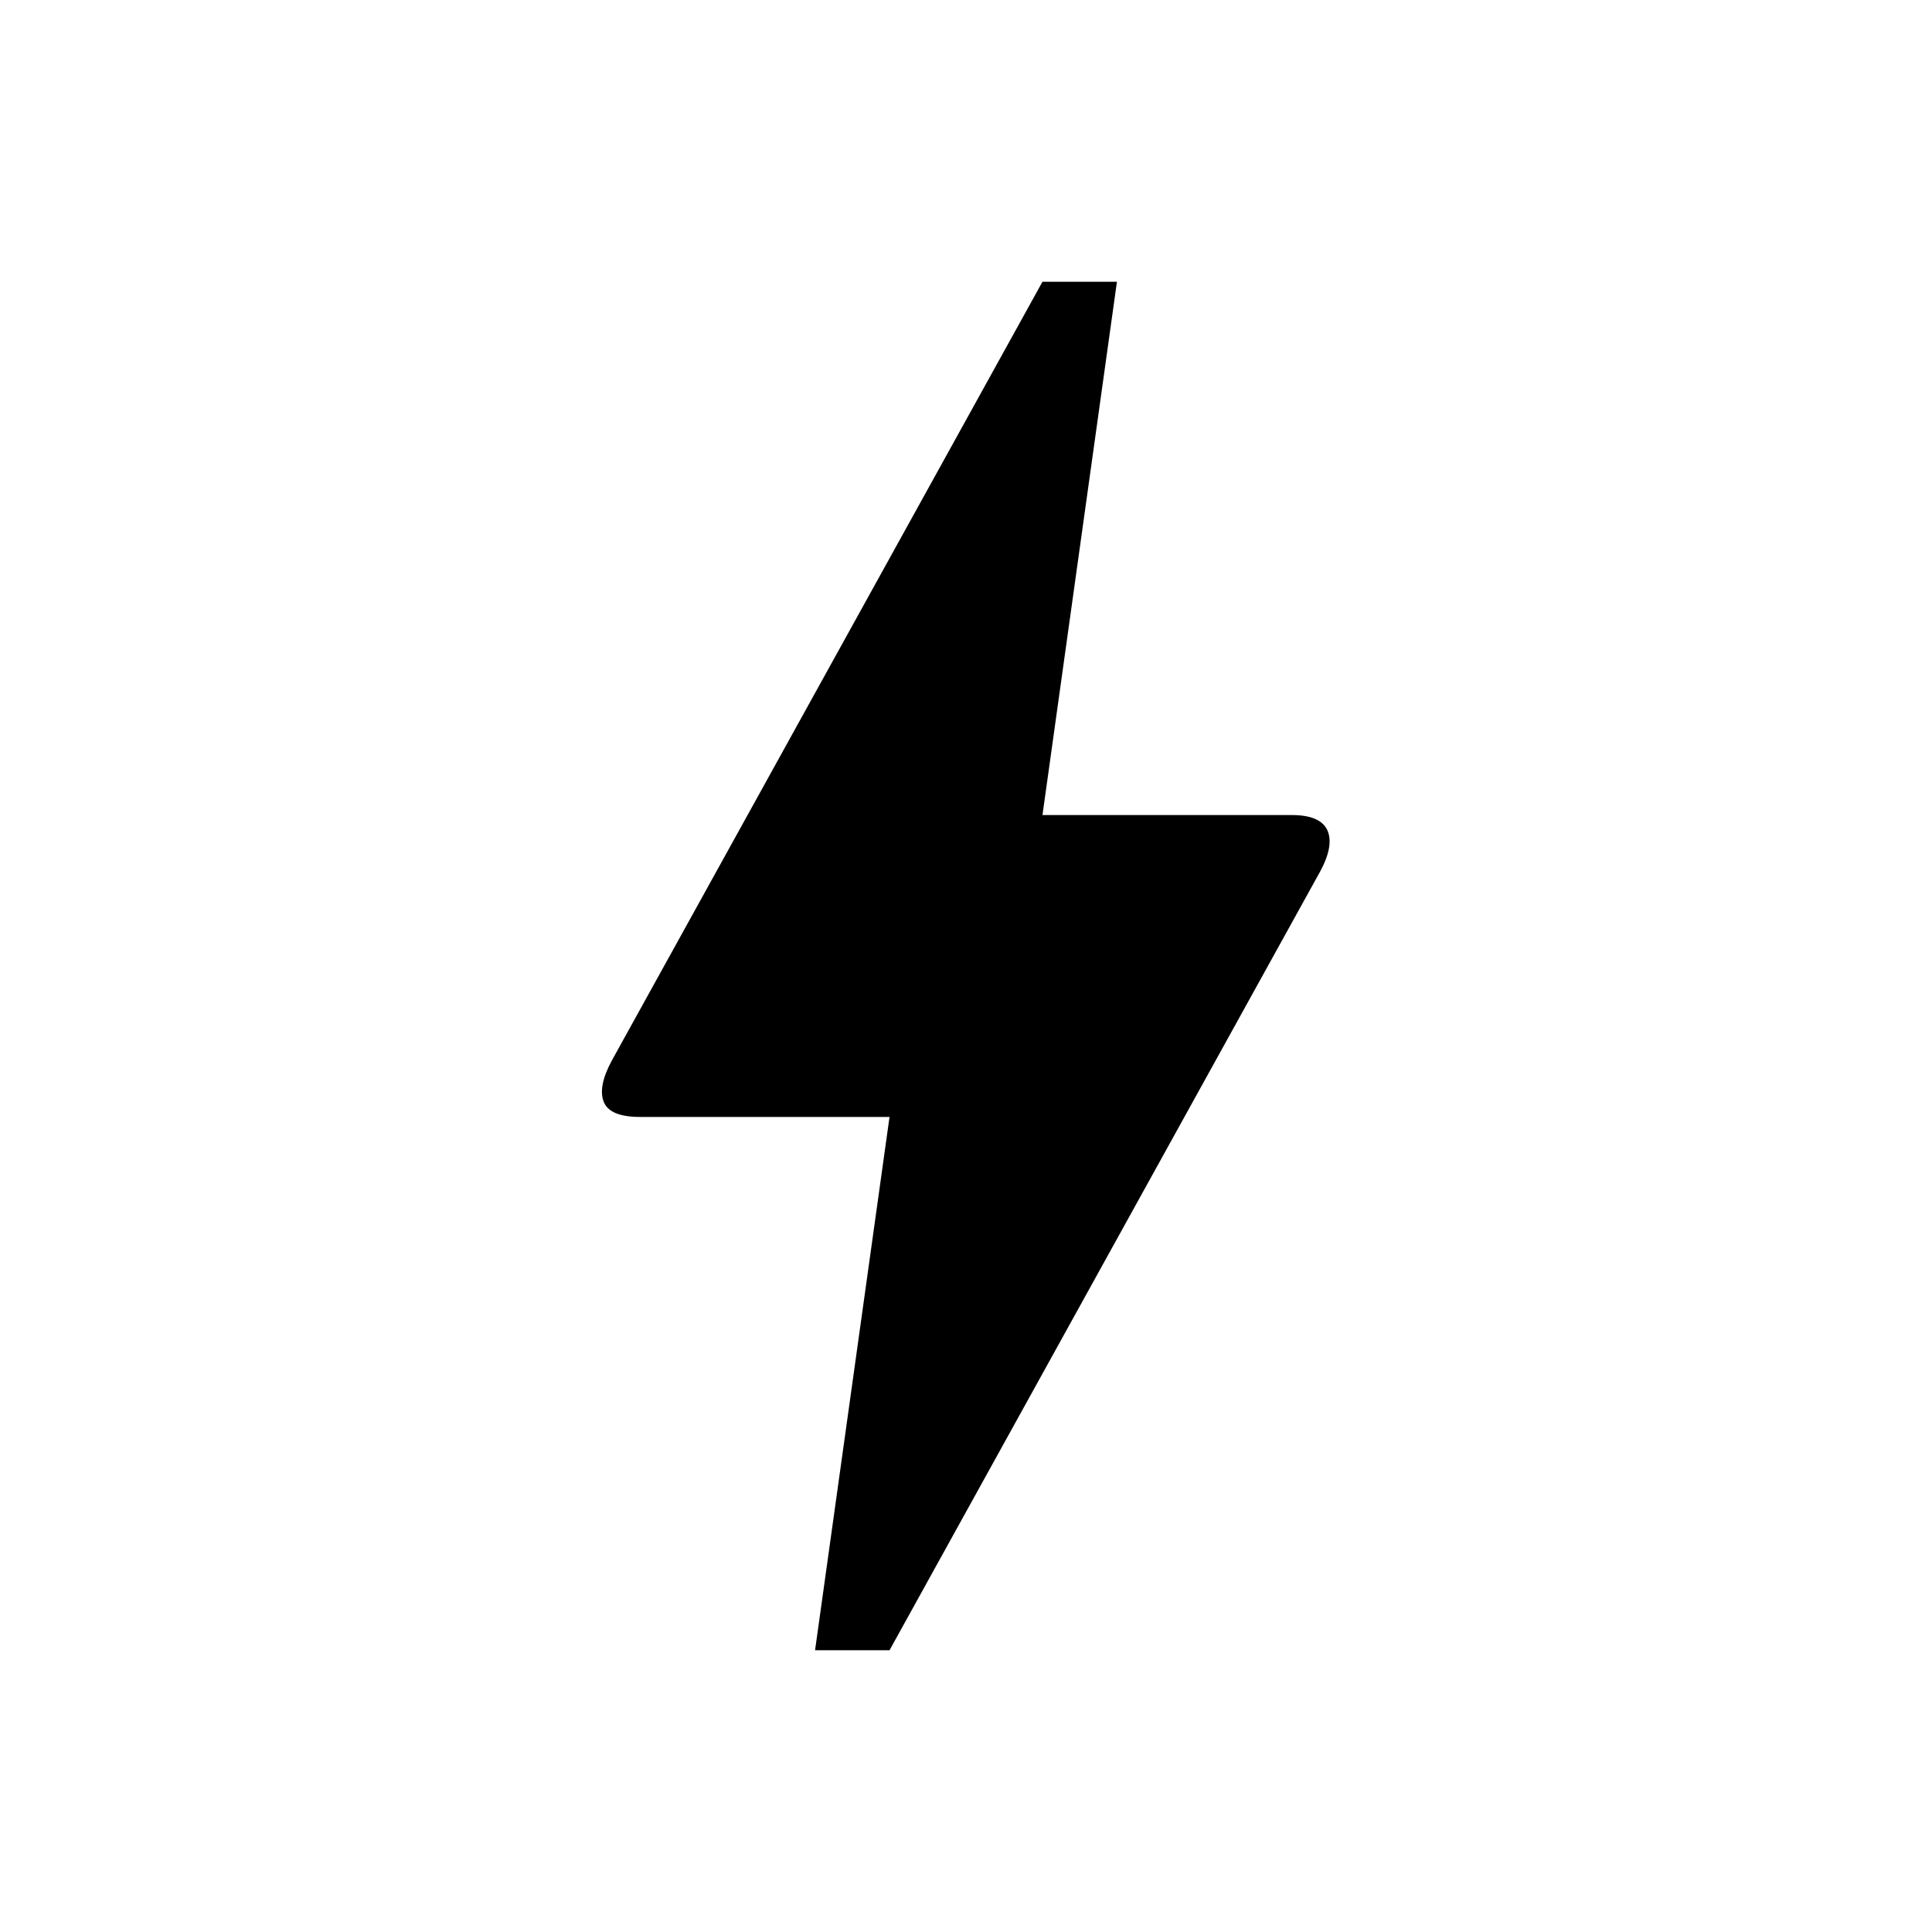
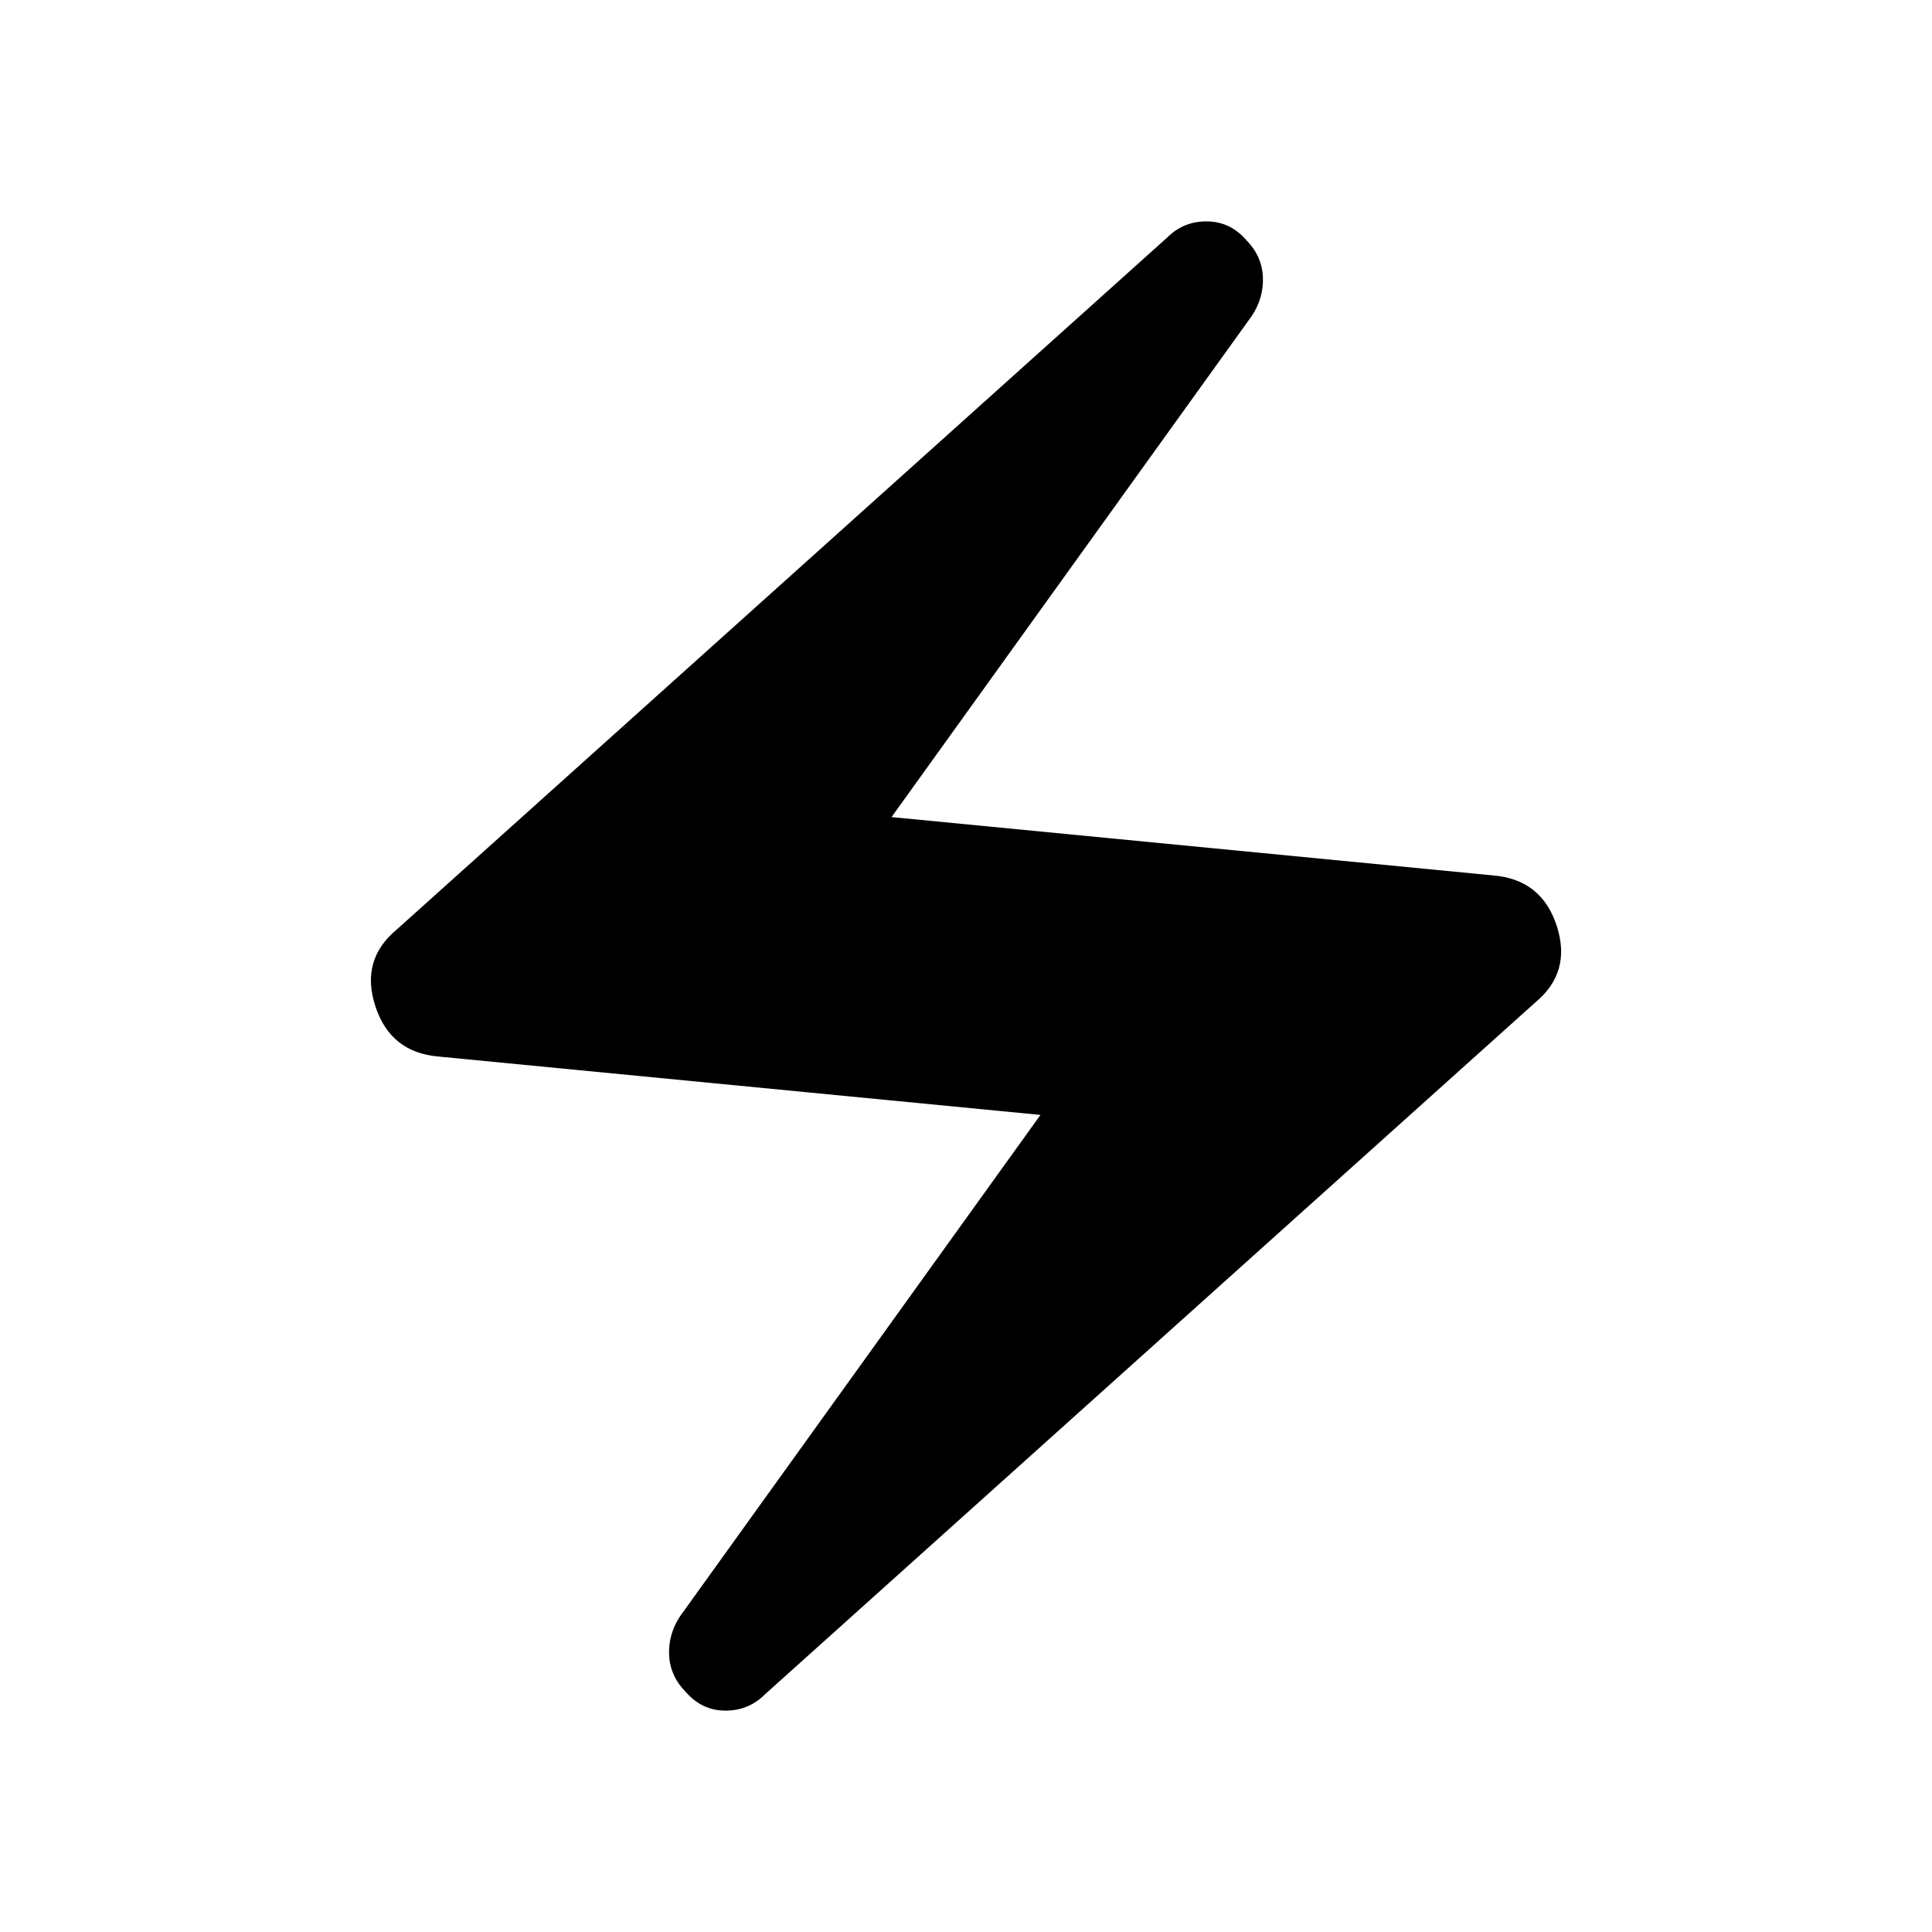
<svg xmlns="http://www.w3.org/2000/svg" height="24" width="24">
-   <path d="M10.125 20.5 11.05 13.875H7.95Q7.575 13.875 7.5 13.688Q7.425 13.5 7.6 13.175L12.95 3.5H13.875L12.95 10.125H16.05Q16.4 10.125 16.488 10.312Q16.575 10.5 16.4 10.825L11.05 20.5Z" />
+   <path d="M9.5 21.05q-.2.2-.488.2-.287 0-.487-.225-.2-.2-.213-.463-.012-.262.138-.487l4.475-6.225-7.475-.725q-.6-.05-.787-.625-.188-.575.262-.95l9.575-8.6q.2-.2.488-.2.287 0 .487.225.2.2.213.462.012.263-.138.488l-4.475 6.225 7.475.725q.6.05.788.625.187.575-.263.95Z" />
</svg>
